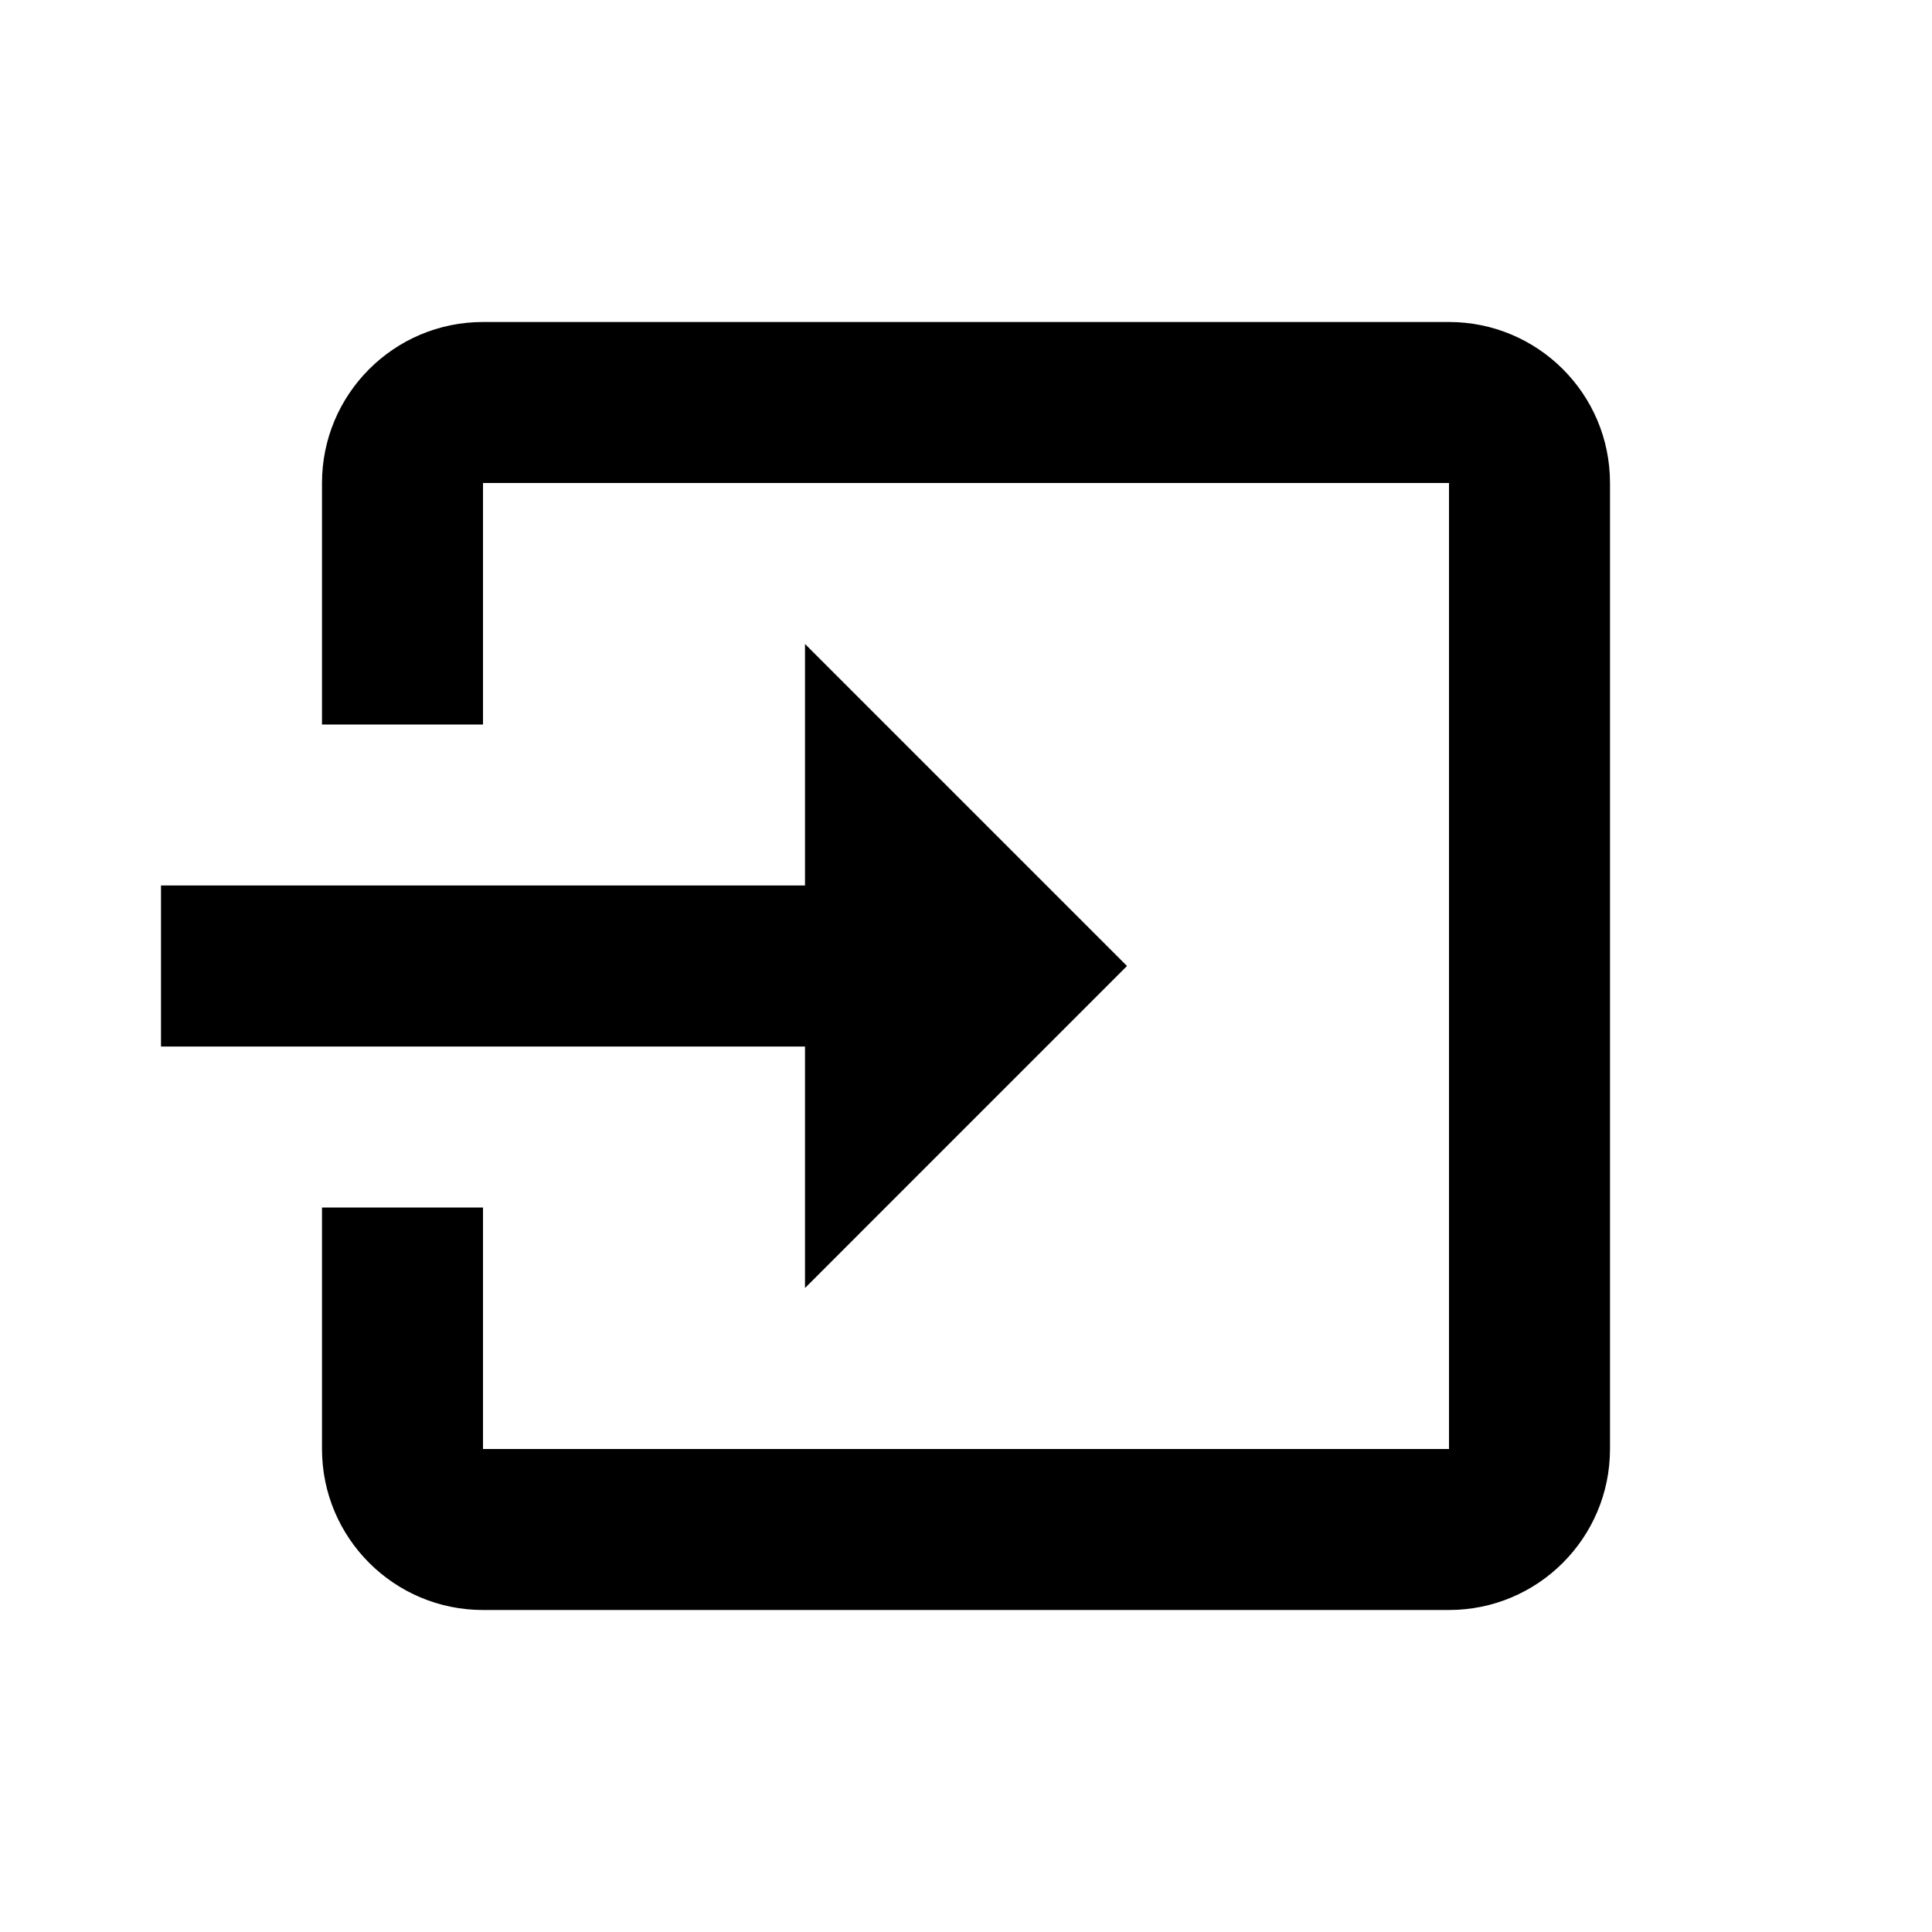
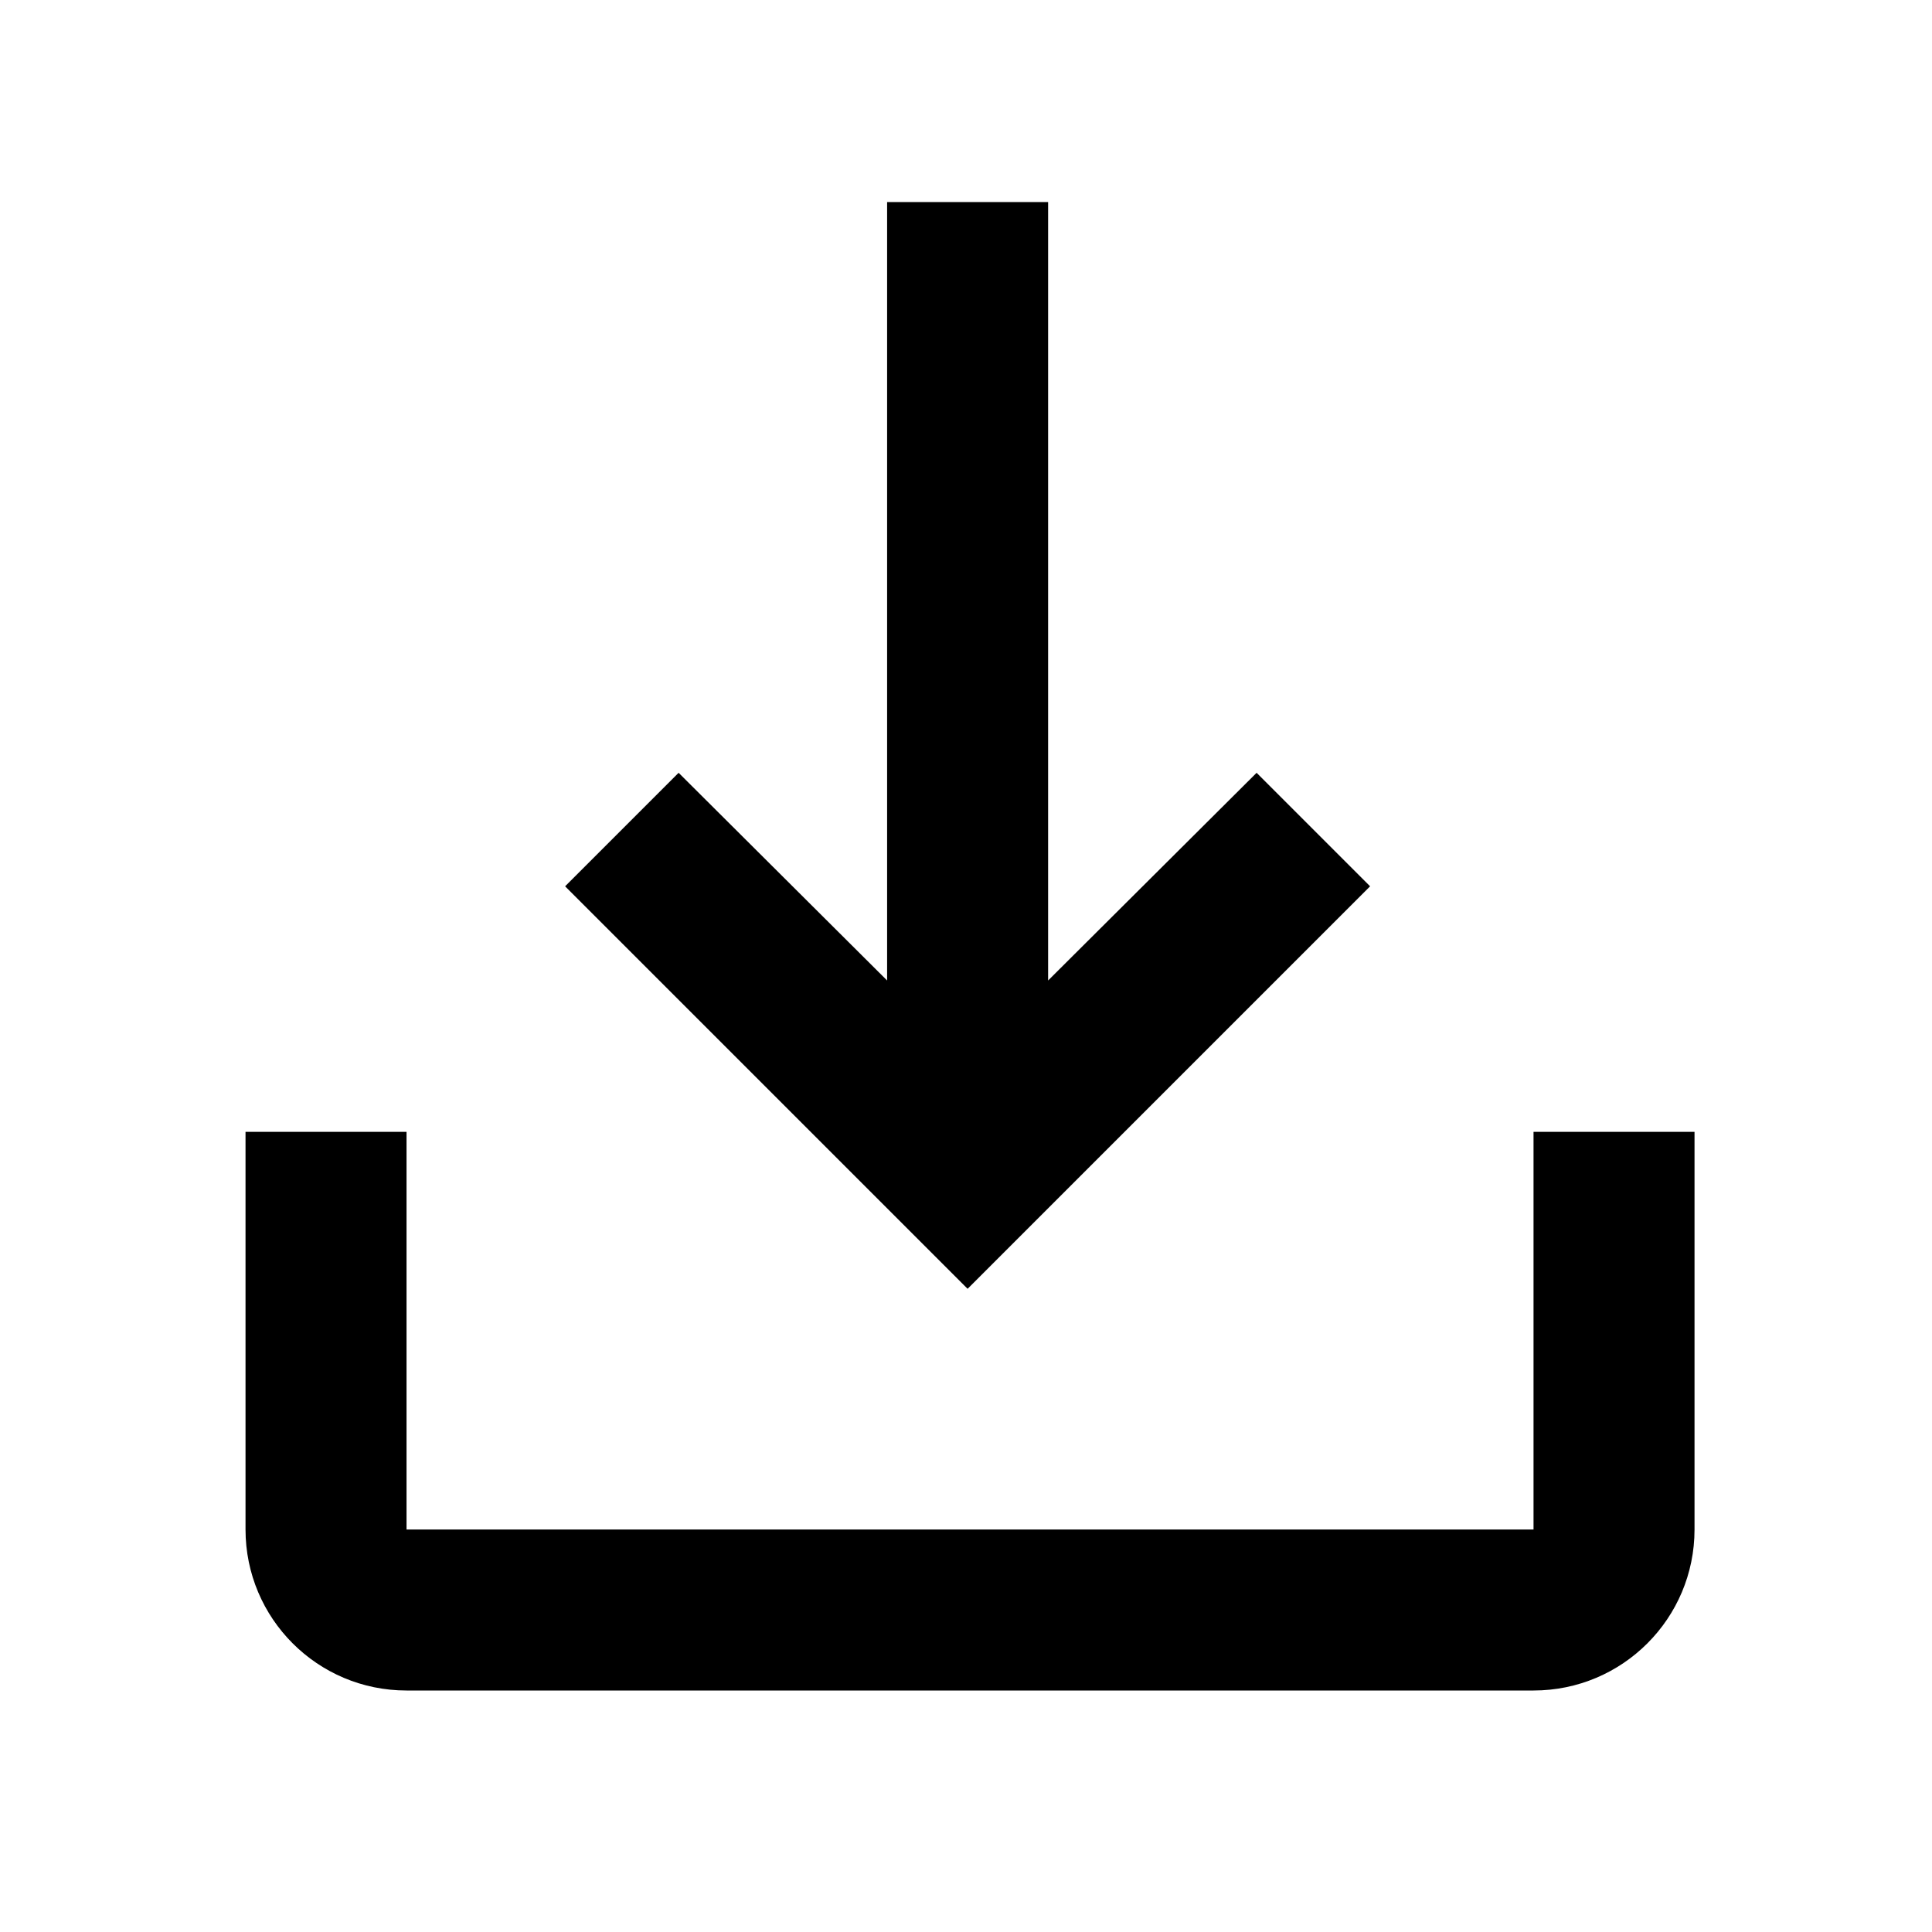
- <svg xmlns="http://www.w3.org/2000/svg" version="1.1" id="mdi-import" width="24" height="24" viewBox="0 0 24 24">
-   <path d="M14,12L10,8V11H2V13H10V16M20,18V6C20,4.89 19.1,4 18,4H6A2,2 0 0,0 4,6V9H6V6H18V18H6V15H4V18A2,2 0 0,0 6,20H18A2,2 0 0,0 20,18Z" />
+ <svg xmlns="http://www.w3.org/2000/svg" version="1.1" width="24" height="24" viewBox="0 0 24 24">
+   <path d="M8.43 9.6l-1.41 1.41 5 5 5-5-1.41-1.41-2.59 2.58v-9.67h-2v9.67l-2.59-2.58z" />
+   <path d="M19.050 14.060v4.94h-14v-4.94h-2v4.94c0 1.105 0.895 2 2 2v0h14c1.105 0 2-0.895 2-2v0-4.94z" />
</svg>
